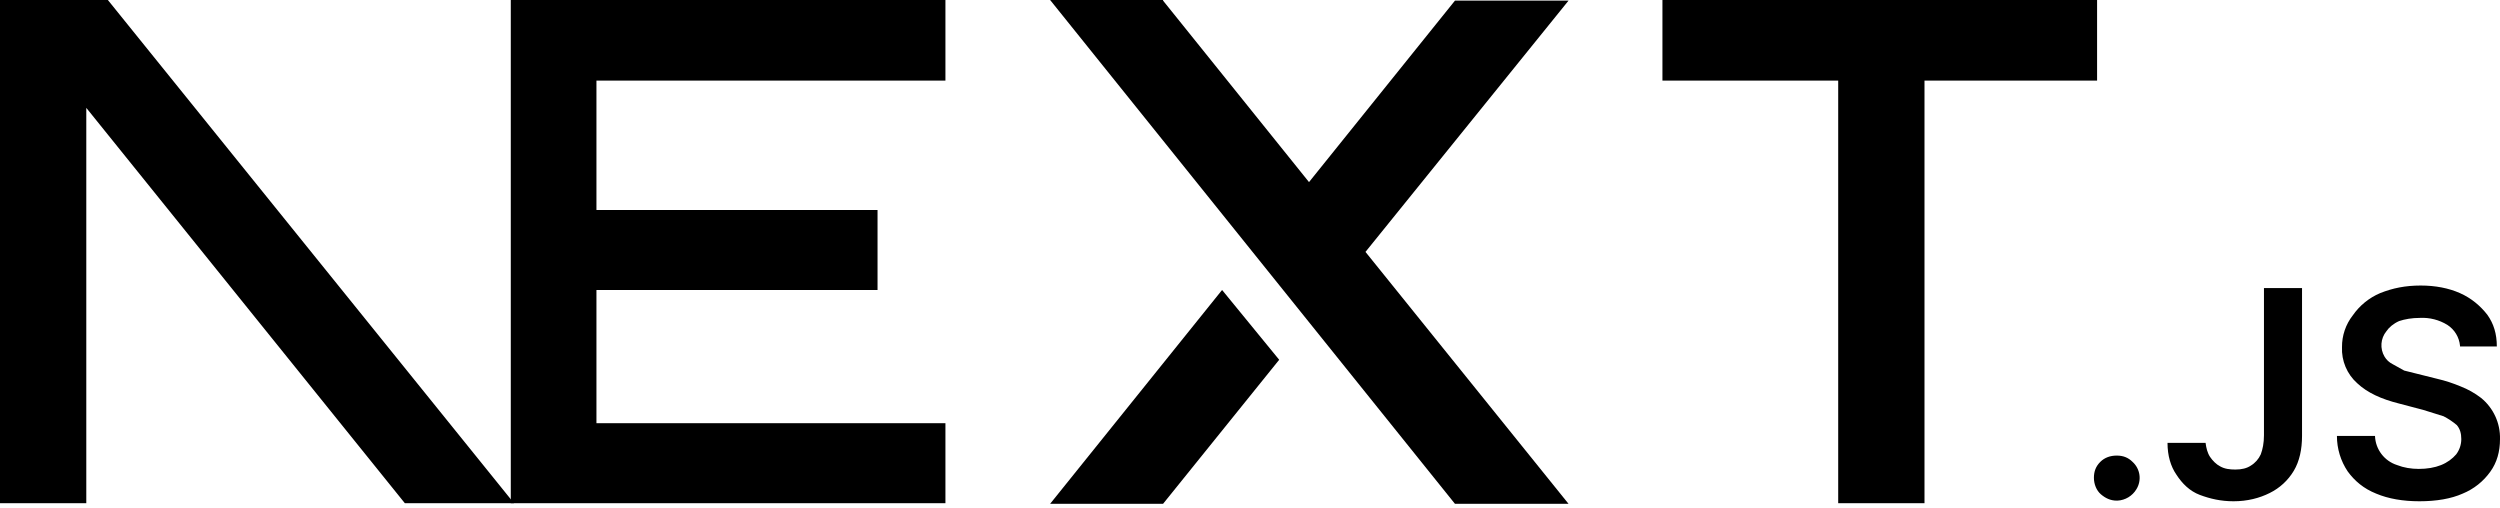
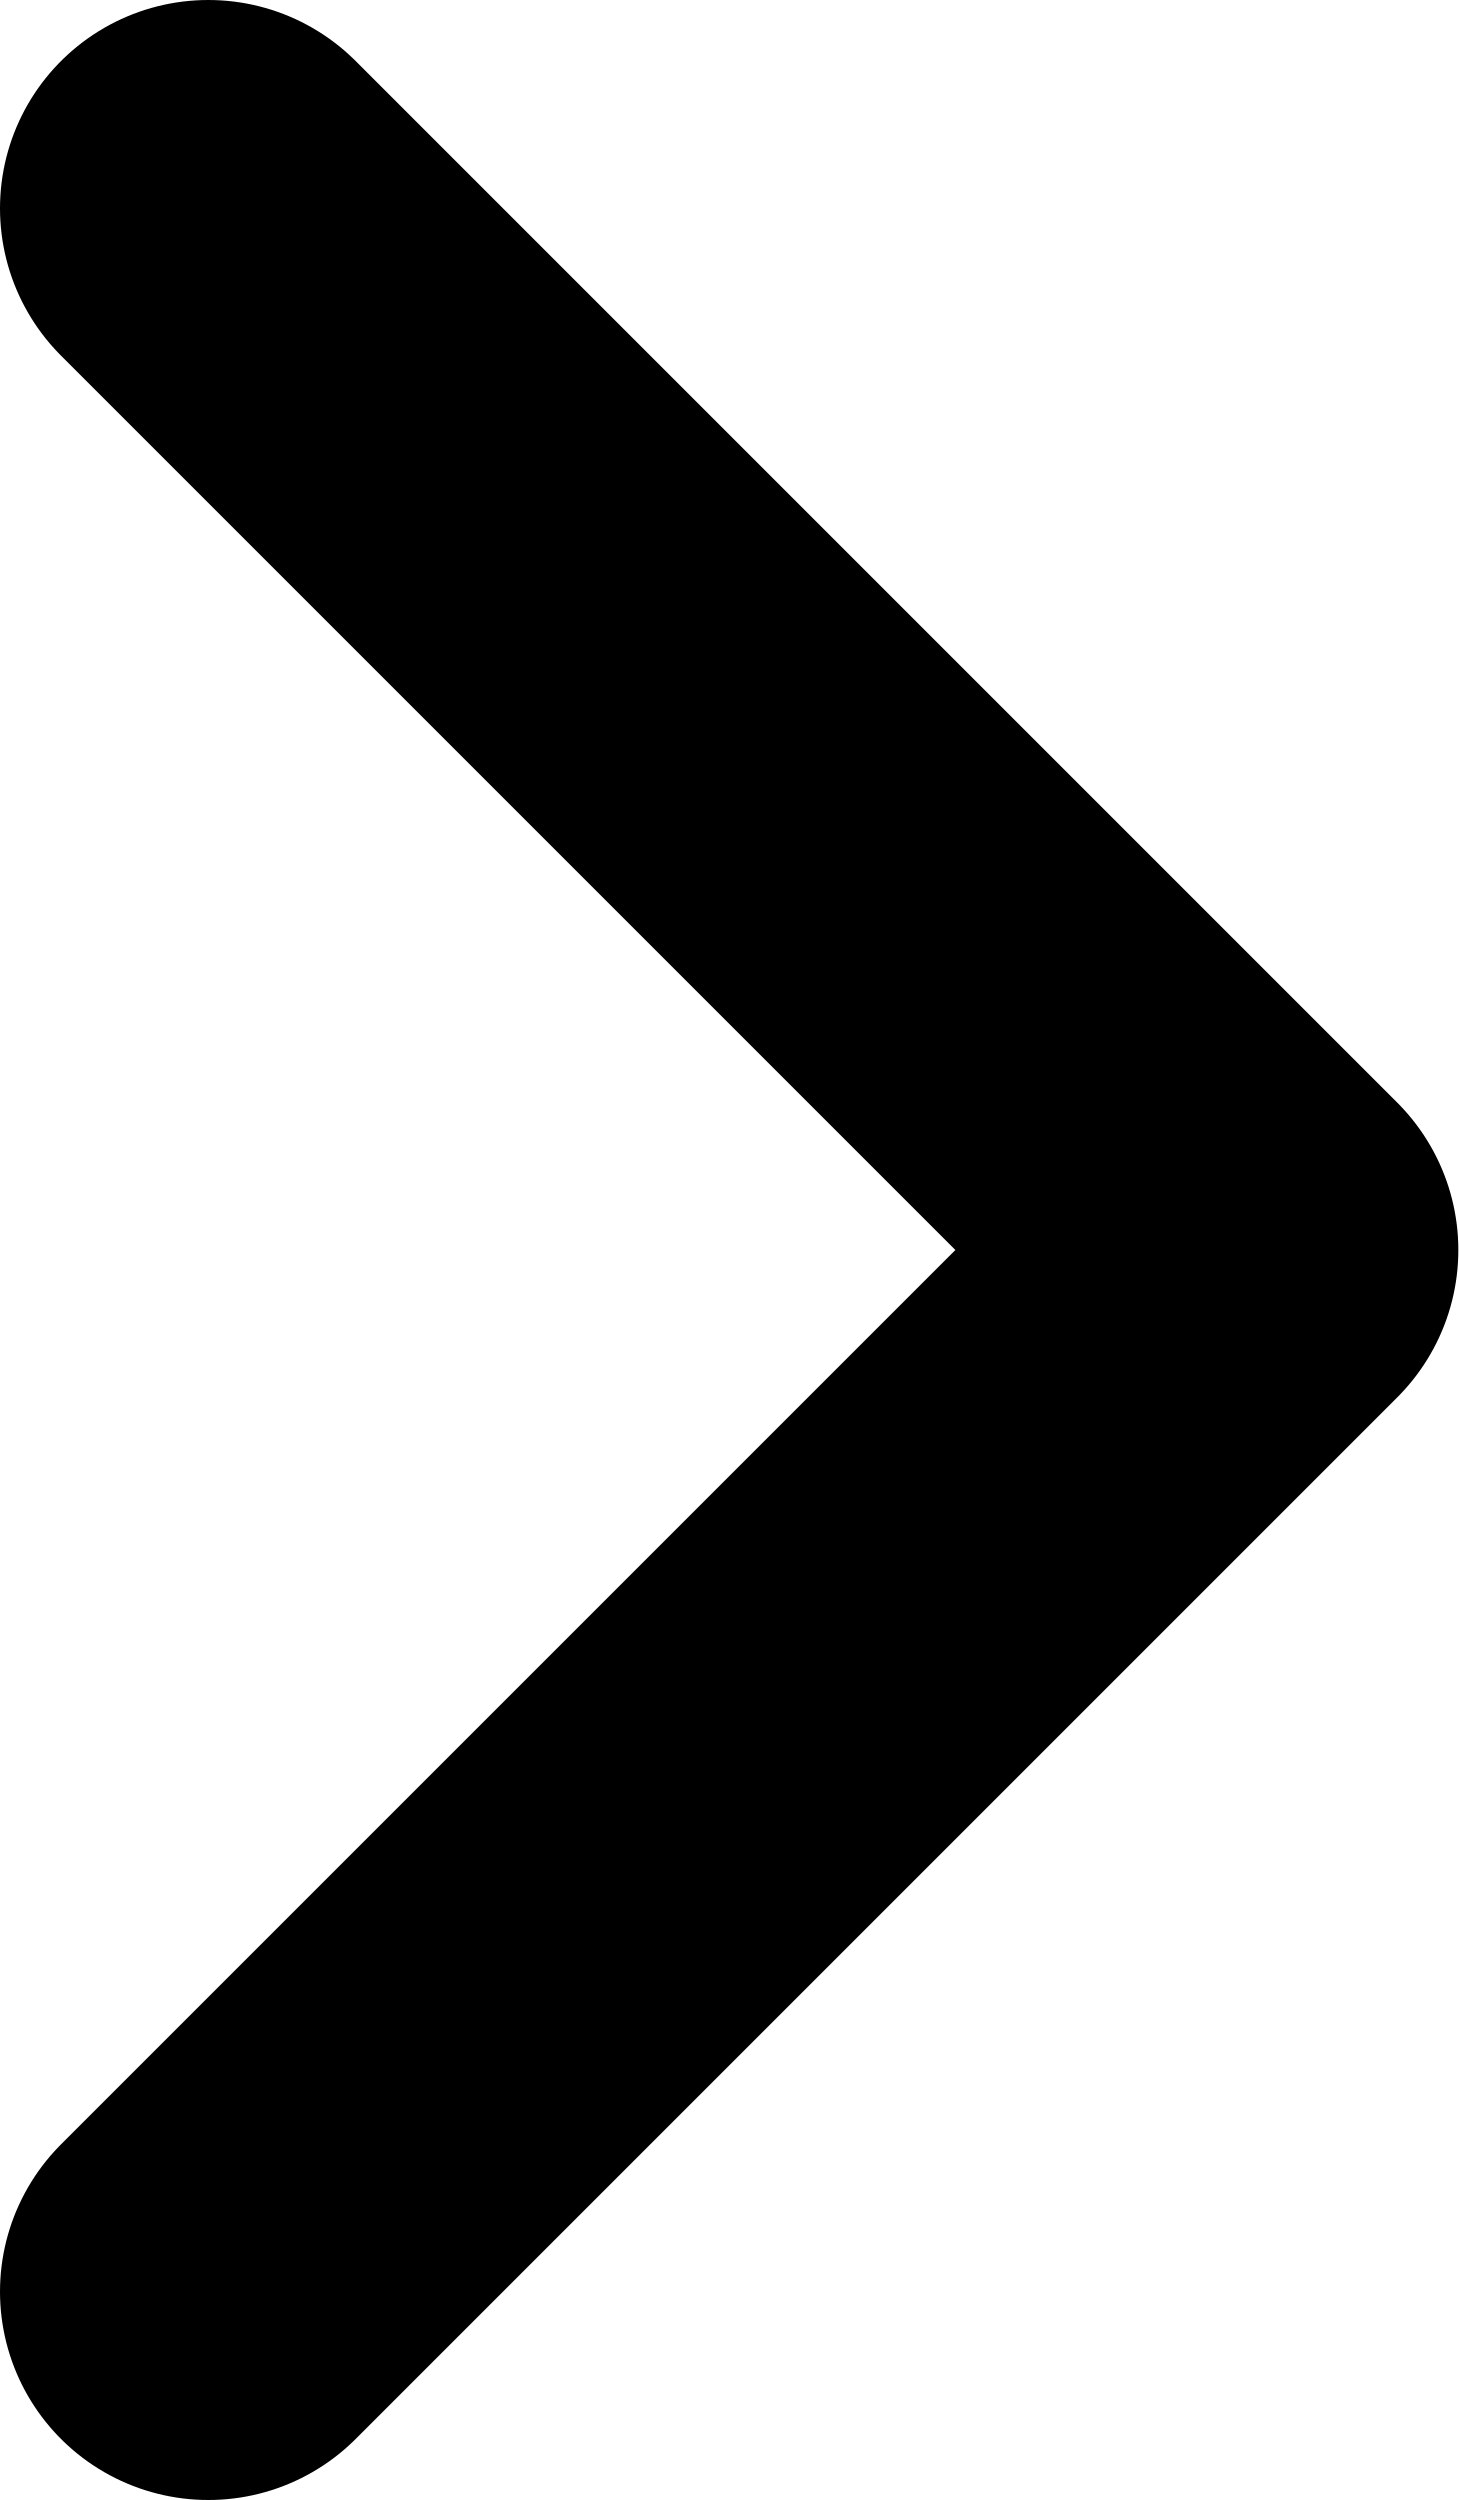
- <svg xmlns="http://www.w3.org/2000/svg" fill="none" viewBox="0 0 394 80">
-   <path fill="#000" d="M262 0h68.5v12.7h-27.2v66.6h-13.6V12.7H262V0ZM149 0v12.7H94v20.4h44.3v12.6H94v21h55v12.6H80.5V0h68.7zm34.3 0h-17.8l63.8 79.4h17.9l-32-39.7 32-39.6h-17.9l-23 28.6-23-28.6zm18.3 56.7-9-11-27.1 33.7h17.8l18.3-22.7z" />
-   <path fill="#000" d="M81 79.3 17 0H0v79.3h13.6V17l50.2 62.3H81Zm252.6-.4c-1 0-1.8-.4-2.5-1s-1.1-1.6-1.1-2.6.3-1.8 1-2.5 1.6-1 2.6-1 1.8.3 2.5 1a3.4 3.4 0 0 1 .6 4.3 3.7 3.7 0 0 1-3 1.8zm23.2-33.5h6v23.3c0 2.1-.4 4-1.3 5.5a9.1 9.1 0 0 1-3.8 3.5c-1.6.8-3.5 1.3-5.7 1.3-2 0-3.7-.4-5.3-1s-2.8-1.8-3.7-3.2c-.9-1.3-1.4-3-1.4-5h6c.1.8.3 1.6.7 2.2s1 1.2 1.6 1.5c.7.4 1.5.5 2.4.5 1 0 1.8-.2 2.4-.6a4 4 0 0 0 1.6-1.8c.3-.8.5-1.8.5-3V45.5zm30.9 9.1a4.4 4.4 0 0 0-2-3.3 7.5 7.5 0 0 0-4.3-1.1c-1.3 0-2.4.2-3.3.5-.9.4-1.6 1-2 1.6a3.5 3.5 0 0 0-.3 4c.3.5.7.9 1.3 1.2l1.8 1 2 .5 3.2.8c1.3.3 2.5.7 3.7 1.2a13 13 0 0 1 3.2 1.8 8.1 8.1 0 0 1 3 6.5c0 2-.5 3.7-1.5 5.1a10 10 0 0 1-4.4 3.5c-1.8.8-4.1 1.2-6.8 1.2-2.6 0-4.9-.4-6.8-1.2-2-.8-3.4-2-4.5-3.5a10 10 0 0 1-1.7-5.6h6a5 5 0 0 0 3.5 4.6c1 .4 2.2.6 3.4.6 1.3 0 2.5-.2 3.5-.6 1-.4 1.8-1 2.4-1.7a4 4 0 0 0 .8-2.4c0-.9-.2-1.6-.7-2.2a11 11 0 0 0-2.1-1.4l-3.2-1-3.8-1c-2.8-.7-5-1.7-6.6-3.2a7.2 7.2 0 0 1-2.4-5.7 8 8 0 0 1 1.7-5 10 10 0 0 1 4.3-3.5c2-.8 4-1.2 6.4-1.2 2.3 0 4.4.4 6.2 1.2 1.8.8 3.2 2 4.3 3.4 1 1.4 1.5 3 1.5 5h-5.8z" />
+ <svg xmlns="http://www.w3.org/2000/svg" width="7" height="12" viewBox="0 0 7 12" fill="none">
+   <path d="M1 1L6 6L1 11" stroke="black" stroke-width="2" stroke-linecap="round" stroke-linejoin="round" />
</svg>
